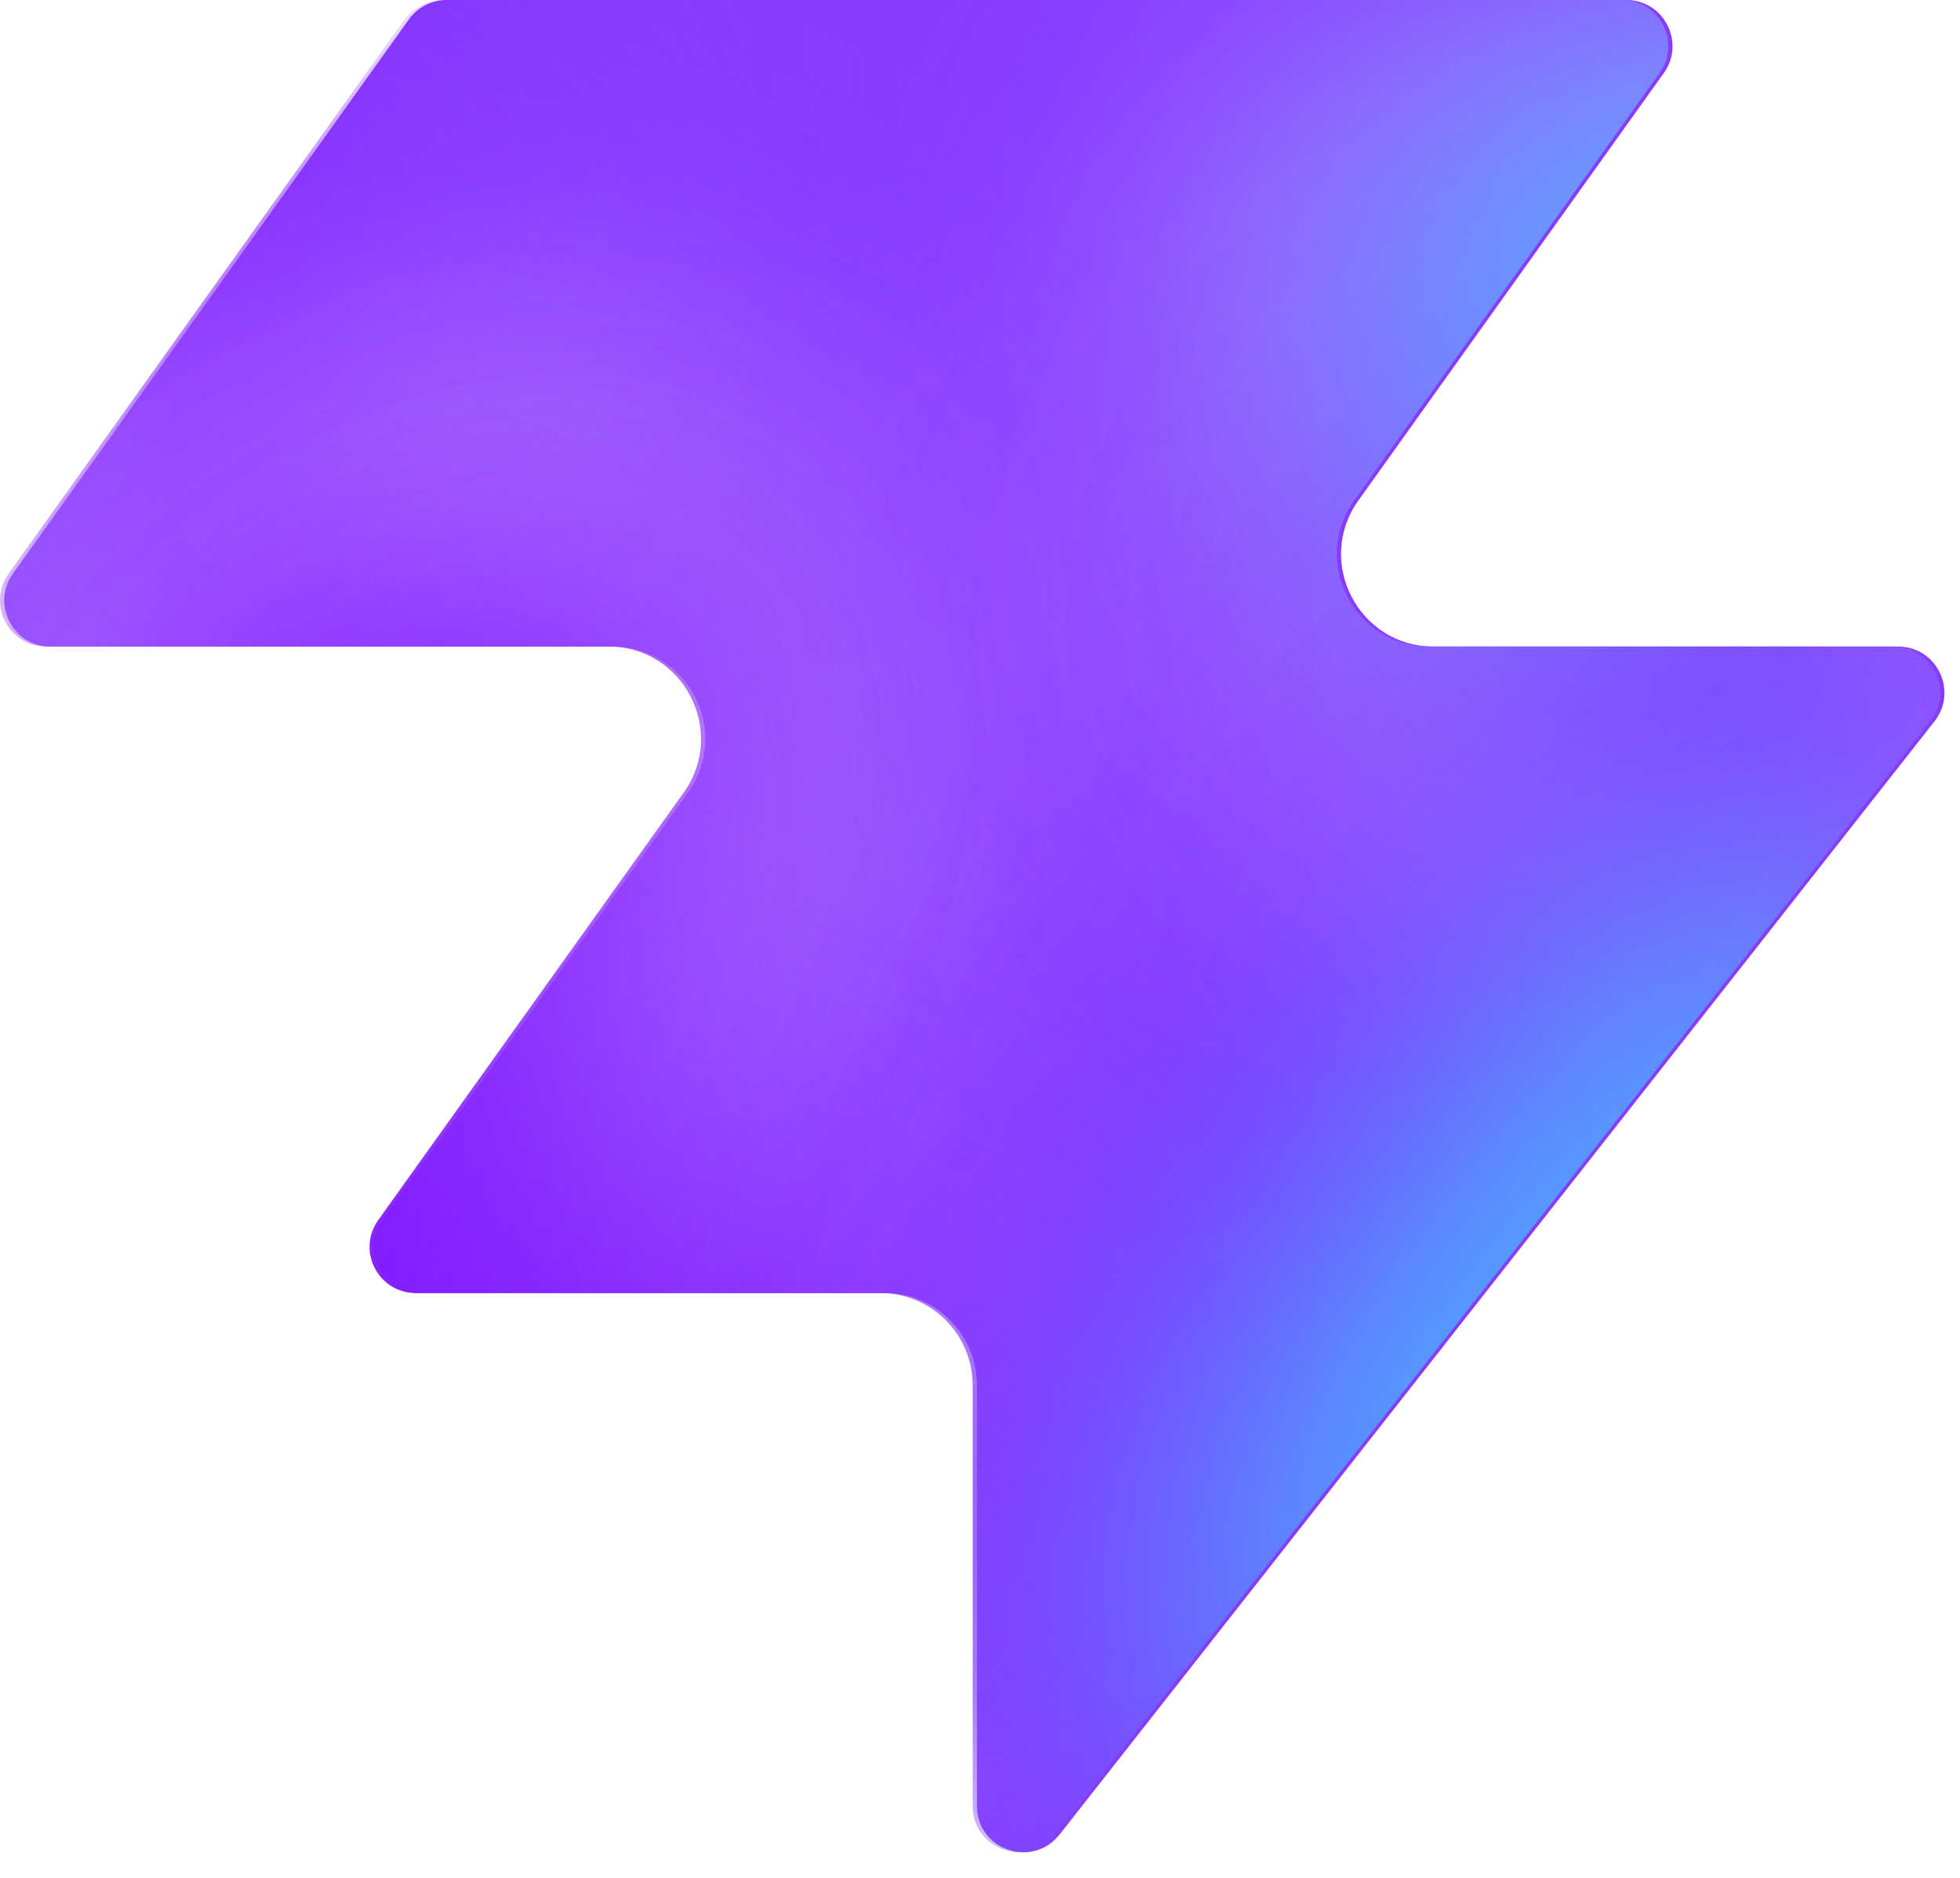
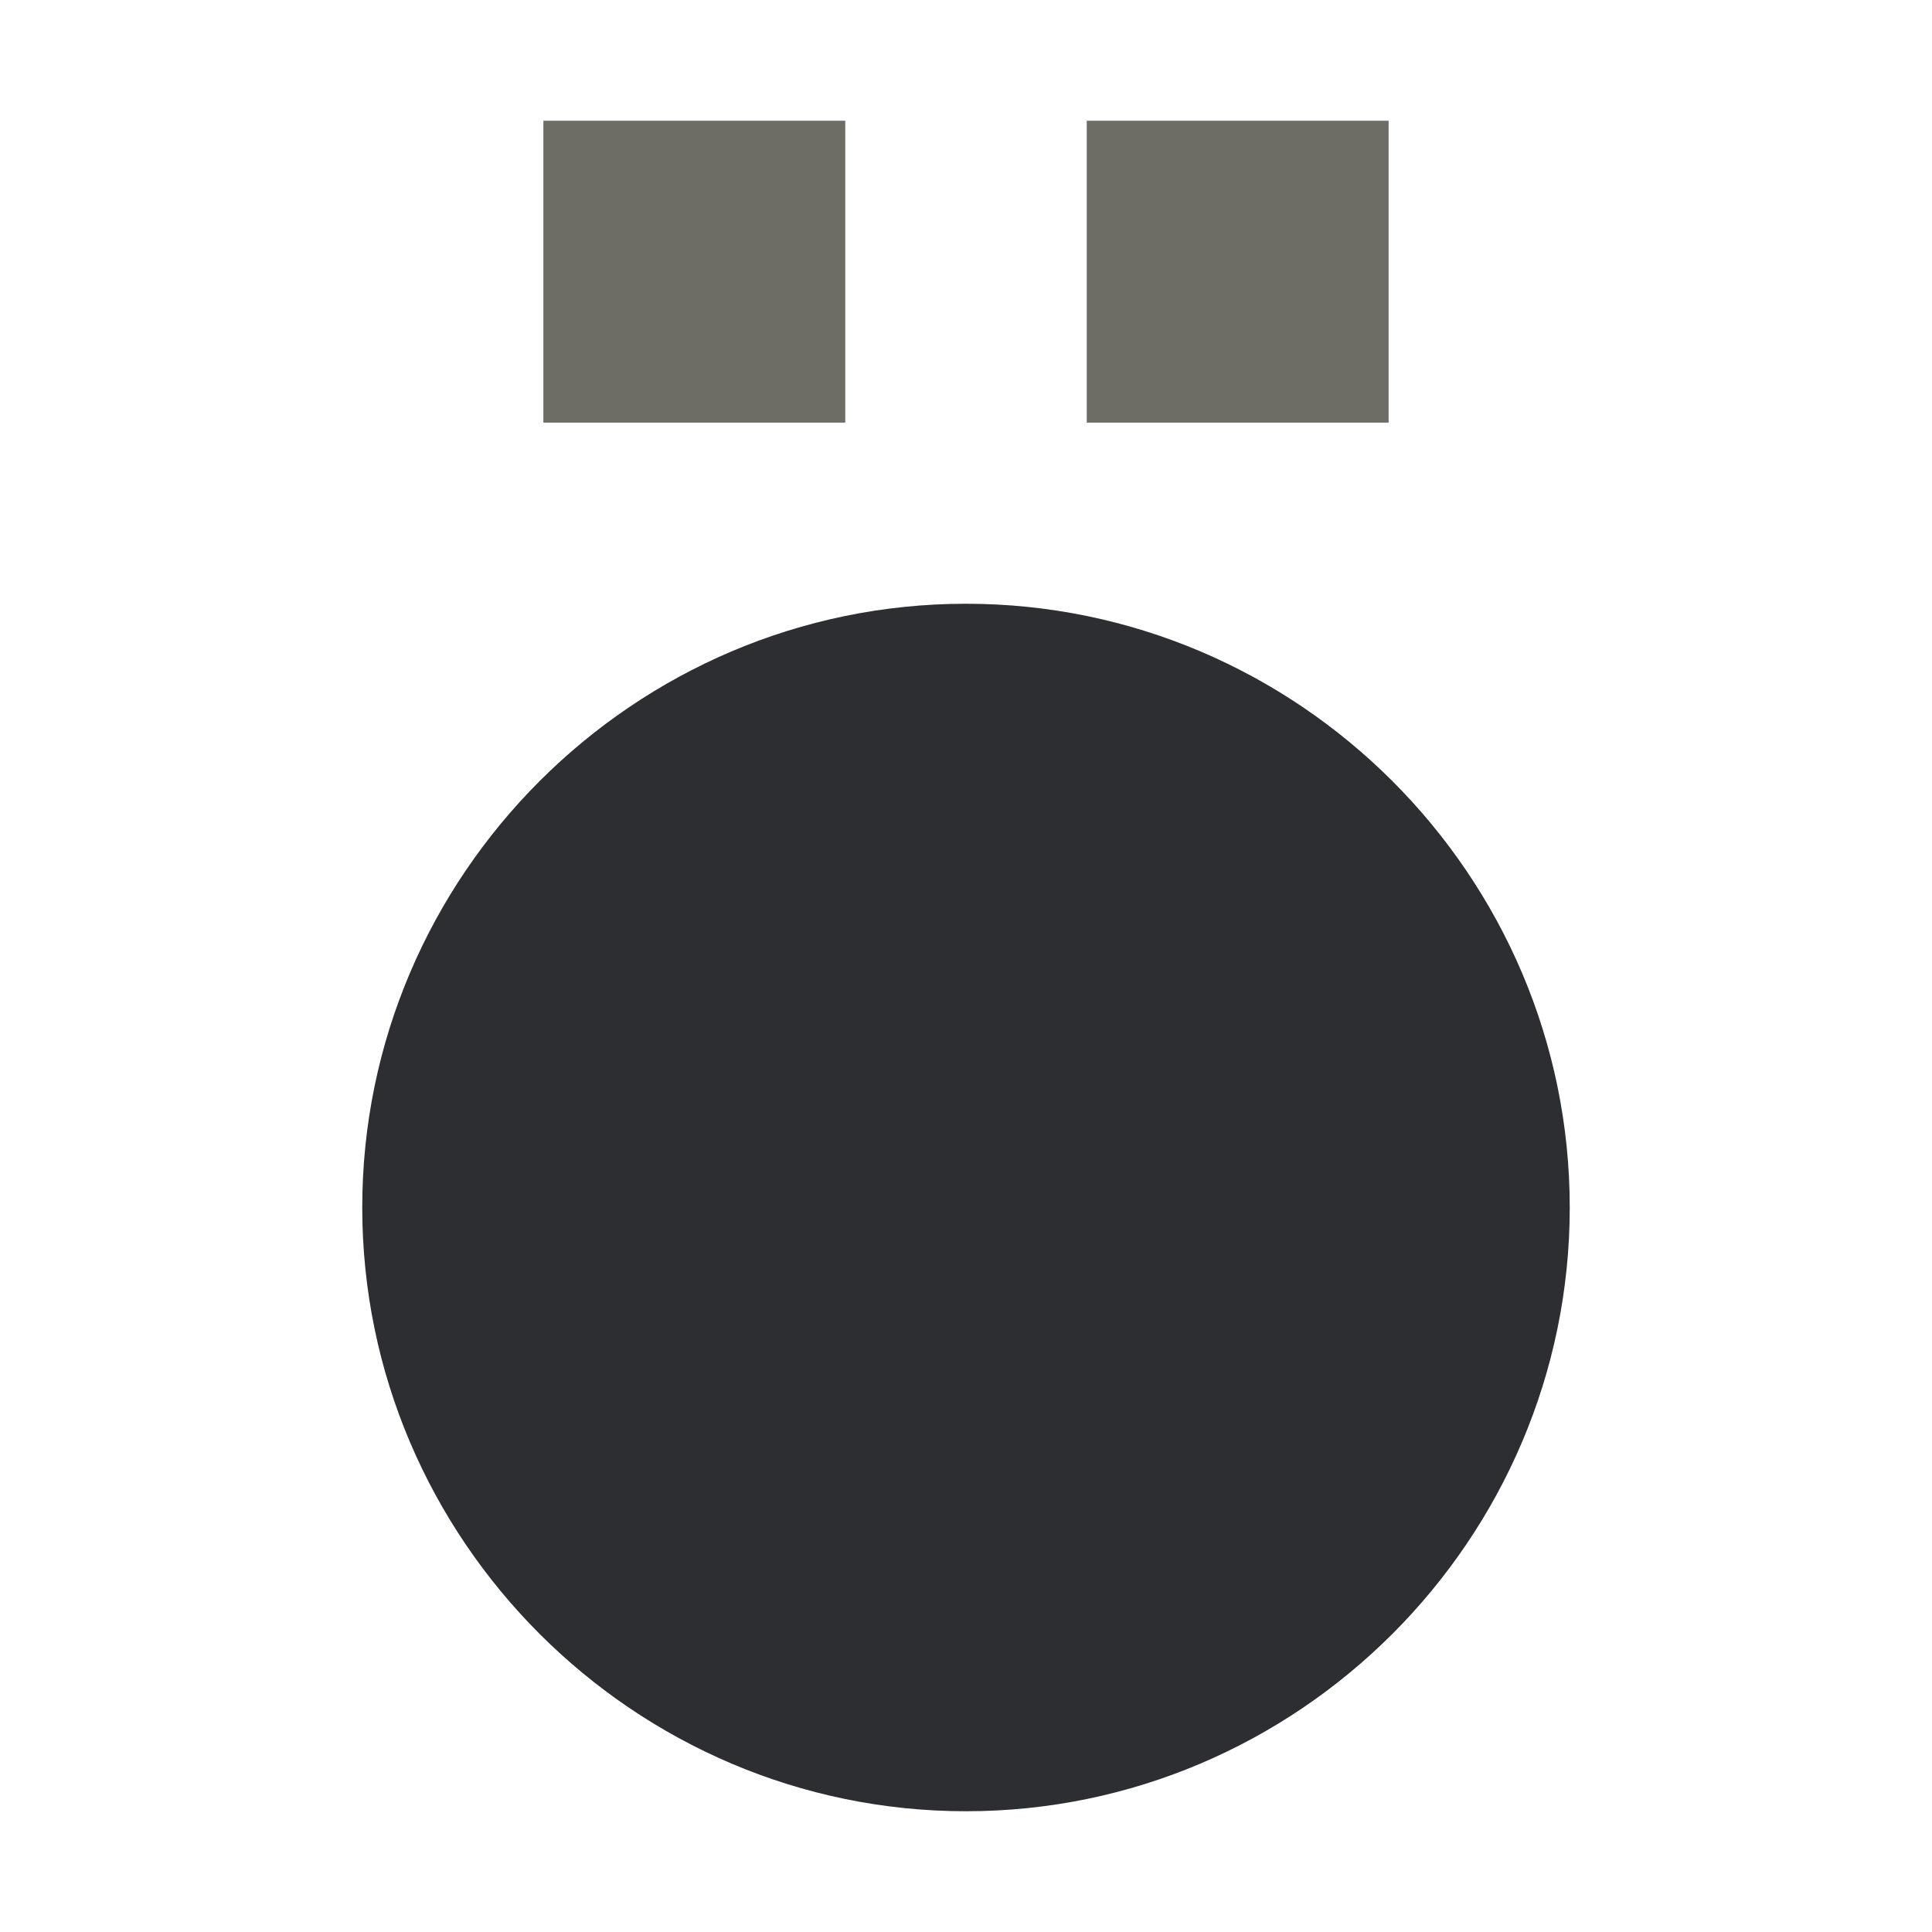
- <svg xmlns="http://www.w3.org/2000/svg" width="48" height="46" fill="none" viewBox="0 0 48 46">
-   <path fill="#863bff" d="M25.946 44.938c-.664.845-2.021.375-2.021-.698V33.937a2.26 2.26 0 0 0-2.262-2.262H10.287c-.92 0-1.456-1.04-.92-1.788l7.48-10.471c1.07-1.497 0-3.578-1.842-3.578H1.237c-.92 0-1.456-1.04-.92-1.788L10.013.474c.214-.297.556-.474.92-.474h28.894c.92 0 1.456 1.04.92 1.788l-7.48 10.471c-1.07 1.498 0 3.579 1.842 3.579h11.377c.943 0 1.473 1.088.89 1.83L25.947 44.94z" style="fill:#863bff;fill:color(display-p3 .525 .23 1);fill-opacity:1" />
-   <mask id="a" width="48" height="46" x="0" y="0" maskUnits="userSpaceOnUse" style="mask-type:alpha">
-     <path fill="#000" d="M25.842 44.938c-.664.844-2.021.375-2.021-.698V33.937a2.26 2.26 0 0 0-2.262-2.262H10.183c-.92 0-1.456-1.04-.92-1.788l7.48-10.471c1.07-1.498 0-3.579-1.842-3.579H1.133c-.92 0-1.456-1.04-.92-1.787L9.91.473c.214-.297.556-.474.92-.474h28.894c.92 0 1.456 1.04.92 1.788l-7.48 10.471c-1.07 1.498 0 3.578 1.842 3.578h11.377c.943 0 1.473 1.088.89 1.832L25.843 44.94z" style="fill:#000;fill-opacity:1" />
-   </mask>
-   <g mask="url(#a)">
-     <g filter="url(#b)">
-       <ellipse cx="5.508" cy="14.704" fill="#ede6ff" rx="5.508" ry="14.704" style="fill:#ede6ff;fill:color(display-p3 .927 .903 1);fill-opacity:1" transform="matrix(.00324 1 1 -.00324 -4.47 31.516)" />
-     </g>
-     <g filter="url(#c)">
-       <ellipse cx="10.399" cy="29.851" fill="#ede6ff" rx="10.399" ry="29.851" style="fill:#ede6ff;fill:color(display-p3 .927 .903 1);fill-opacity:1" transform="matrix(.00324 1 1 -.00324 -39.328 7.883)" />
-     </g>
-     <g filter="url(#d)">
-       <ellipse cx="5.508" cy="30.487" fill="#7e14ff" rx="5.508" ry="30.487" style="fill:#7e14ff;fill:color(display-p3 .492 .077 1);fill-opacity:1" transform="rotate(89.814 -25.913 -14.639)scale(1 -1)" />
-     </g>
-     <g filter="url(#e)">
-       <ellipse cx="5.508" cy="30.599" fill="#7e14ff" rx="5.508" ry="30.599" style="fill:#7e14ff;fill:color(display-p3 .492 .077 1);fill-opacity:1" transform="rotate(89.814 -32.644 -3.334)scale(1 -1)" />
-     </g>
-     <g filter="url(#f)">
-       <ellipse cx="5.508" cy="30.599" fill="#7e14ff" rx="5.508" ry="30.599" style="fill:#7e14ff;fill:color(display-p3 .492 .077 1);fill-opacity:1" transform="matrix(.00324 1 1 -.00324 -34.34 30.47)" />
-     </g>
-     <g filter="url(#g)">
-       <ellipse cx="14.072" cy="22.078" fill="#ede6ff" rx="14.072" ry="22.078" style="fill:#ede6ff;fill:color(display-p3 .927 .903 1);fill-opacity:1" transform="rotate(93.35 24.506 48.493)scale(-1 1)" />
-     </g>
-     <g filter="url(#h)">
-       <ellipse cx="3.47" cy="21.501" fill="#7e14ff" rx="3.47" ry="21.501" style="fill:#7e14ff;fill:color(display-p3 .492 .077 1);fill-opacity:1" transform="rotate(89.009 28.708 47.59)scale(-1 1)" />
-     </g>
-     <g filter="url(#i)">
-       <ellipse cx="3.47" cy="21.501" fill="#7e14ff" rx="3.47" ry="21.501" style="fill:#7e14ff;fill:color(display-p3 .492 .077 1);fill-opacity:1" transform="rotate(89.009 28.708 47.59)scale(-1 1)" />
-     </g>
-     <g filter="url(#j)">
-       <ellipse cx=".387" cy="8.972" fill="#7e14ff" rx="4.407" ry="29.108" style="fill:#7e14ff;fill:color(display-p3 .492 .077 1);fill-opacity:1" transform="rotate(39.51 .387 8.972)" />
-     </g>
-     <g filter="url(#k)">
-       <ellipse cx="47.523" cy="-6.092" fill="#7e14ff" rx="4.407" ry="29.108" style="fill:#7e14ff;fill:color(display-p3 .492 .077 1);fill-opacity:1" transform="rotate(37.892 47.523 -6.092)" />
-     </g>
-     <g filter="url(#l)">
-       <ellipse cx="41.412" cy="6.333" fill="#47bfff" rx="5.971" ry="9.665" style="fill:#47bfff;fill:color(display-p3 .28 .748 1);fill-opacity:1" transform="rotate(37.892 41.412 6.333)" />
-     </g>
-     <g filter="url(#m)">
-       <ellipse cx="-1.879" cy="38.332" fill="#7e14ff" rx="4.407" ry="29.108" style="fill:#7e14ff;fill:color(display-p3 .492 .077 1);fill-opacity:1" transform="rotate(37.892 -1.88 38.332)" />
-     </g>
-     <g filter="url(#n)">
-       <ellipse cx="-1.879" cy="38.332" fill="#7e14ff" rx="4.407" ry="29.108" style="fill:#7e14ff;fill:color(display-p3 .492 .077 1);fill-opacity:1" transform="rotate(37.892 -1.88 38.332)" />
-     </g>
-     <g filter="url(#o)">
-       <ellipse cx="35.651" cy="29.907" fill="#7e14ff" rx="4.407" ry="29.108" style="fill:#7e14ff;fill:color(display-p3 .492 .077 1);fill-opacity:1" transform="rotate(37.892 35.651 29.907)" />
-     </g>
-     <g filter="url(#p)">
-       <ellipse cx="38.418" cy="32.4" fill="#47bfff" rx="5.971" ry="15.297" style="fill:#47bfff;fill:color(display-p3 .28 .748 1);fill-opacity:1" transform="rotate(37.892 38.418 32.4)" />
-     </g>
-   </g>
-   <defs>
-     <filter id="b" width="60.045" height="41.654" x="-19.77" y="16.149" color-interpolation-filters="sRGB" filterUnits="userSpaceOnUse">
-       <feFlood flood-opacity="0" result="BackgroundImageFix" />
-       <feBlend in="SourceGraphic" in2="BackgroundImageFix" result="shape" />
-       <feGaussianBlur result="effect1_foregroundBlur_2002_17158" stdDeviation="7.659" />
-     </filter>
-     <filter id="c" width="90.34" height="51.437" x="-54.613" y="-7.533" color-interpolation-filters="sRGB" filterUnits="userSpaceOnUse">
-       <feFlood flood-opacity="0" result="BackgroundImageFix" />
-       <feBlend in="SourceGraphic" in2="BackgroundImageFix" result="shape" />
-       <feGaussianBlur result="effect1_foregroundBlur_2002_17158" stdDeviation="7.659" />
-     </filter>
-     <filter id="d" width="79.355" height="29.4" x="-49.64" y="2.03" color-interpolation-filters="sRGB" filterUnits="userSpaceOnUse">
-       <feFlood flood-opacity="0" result="BackgroundImageFix" />
-       <feBlend in="SourceGraphic" in2="BackgroundImageFix" result="shape" />
-       <feGaussianBlur result="effect1_foregroundBlur_2002_17158" stdDeviation="4.596" />
-     </filter>
-     <filter id="e" width="79.579" height="29.4" x="-45.045" y="20.029" color-interpolation-filters="sRGB" filterUnits="userSpaceOnUse">
-       <feFlood flood-opacity="0" result="BackgroundImageFix" />
-       <feBlend in="SourceGraphic" in2="BackgroundImageFix" result="shape" />
-       <feGaussianBlur result="effect1_foregroundBlur_2002_17158" stdDeviation="4.596" />
-     </filter>
-     <filter id="f" width="79.579" height="29.4" x="-43.513" y="21.178" color-interpolation-filters="sRGB" filterUnits="userSpaceOnUse">
-       <feFlood flood-opacity="0" result="BackgroundImageFix" />
-       <feBlend in="SourceGraphic" in2="BackgroundImageFix" result="shape" />
-       <feGaussianBlur result="effect1_foregroundBlur_2002_17158" stdDeviation="4.596" />
-     </filter>
-     <filter id="g" width="74.749" height="58.852" x="15.756" y="-17.901" color-interpolation-filters="sRGB" filterUnits="userSpaceOnUse">
-       <feFlood flood-opacity="0" result="BackgroundImageFix" />
-       <feBlend in="SourceGraphic" in2="BackgroundImageFix" result="shape" />
-       <feGaussianBlur result="effect1_foregroundBlur_2002_17158" stdDeviation="7.659" />
-     </filter>
-     <filter id="h" width="61.377" height="25.362" x="23.548" y="2.284" color-interpolation-filters="sRGB" filterUnits="userSpaceOnUse">
-       <feFlood flood-opacity="0" result="BackgroundImageFix" />
-       <feBlend in="SourceGraphic" in2="BackgroundImageFix" result="shape" />
-       <feGaussianBlur result="effect1_foregroundBlur_2002_17158" stdDeviation="4.596" />
-     </filter>
-     <filter id="i" width="61.377" height="25.362" x="23.548" y="2.284" color-interpolation-filters="sRGB" filterUnits="userSpaceOnUse">
-       <feFlood flood-opacity="0" result="BackgroundImageFix" />
-       <feBlend in="SourceGraphic" in2="BackgroundImageFix" result="shape" />
-       <feGaussianBlur result="effect1_foregroundBlur_2002_17158" stdDeviation="4.596" />
-     </filter>
-     <filter id="j" width="56.045" height="63.649" x="-27.636" y="-22.853" color-interpolation-filters="sRGB" filterUnits="userSpaceOnUse">
-       <feFlood flood-opacity="0" result="BackgroundImageFix" />
-       <feBlend in="SourceGraphic" in2="BackgroundImageFix" result="shape" />
-       <feGaussianBlur result="effect1_foregroundBlur_2002_17158" stdDeviation="4.596" />
-     </filter>
-     <filter id="k" width="54.814" height="64.646" x="20.116" y="-38.415" color-interpolation-filters="sRGB" filterUnits="userSpaceOnUse">
-       <feFlood flood-opacity="0" result="BackgroundImageFix" />
-       <feBlend in="SourceGraphic" in2="BackgroundImageFix" result="shape" />
-       <feGaussianBlur result="effect1_foregroundBlur_2002_17158" stdDeviation="4.596" />
-     </filter>
-     <filter id="l" width="33.541" height="35.313" x="24.641" y="-11.323" color-interpolation-filters="sRGB" filterUnits="userSpaceOnUse">
-       <feFlood flood-opacity="0" result="BackgroundImageFix" />
-       <feBlend in="SourceGraphic" in2="BackgroundImageFix" result="shape" />
-       <feGaussianBlur result="effect1_foregroundBlur_2002_17158" stdDeviation="4.596" />
-     </filter>
-     <filter id="m" width="54.814" height="64.646" x="-29.286" y="6.009" color-interpolation-filters="sRGB" filterUnits="userSpaceOnUse">
-       <feFlood flood-opacity="0" result="BackgroundImageFix" />
-       <feBlend in="SourceGraphic" in2="BackgroundImageFix" result="shape" />
-       <feGaussianBlur result="effect1_foregroundBlur_2002_17158" stdDeviation="4.596" />
-     </filter>
-     <filter id="n" width="54.814" height="64.646" x="-29.286" y="6.009" color-interpolation-filters="sRGB" filterUnits="userSpaceOnUse">
-       <feFlood flood-opacity="0" result="BackgroundImageFix" />
-       <feBlend in="SourceGraphic" in2="BackgroundImageFix" result="shape" />
-       <feGaussianBlur result="effect1_foregroundBlur_2002_17158" stdDeviation="4.596" />
-     </filter>
-     <filter id="o" width="54.814" height="64.646" x="8.244" y="-2.416" color-interpolation-filters="sRGB" filterUnits="userSpaceOnUse">
-       <feFlood flood-opacity="0" result="BackgroundImageFix" />
-       <feBlend in="SourceGraphic" in2="BackgroundImageFix" result="shape" />
-       <feGaussianBlur result="effect1_foregroundBlur_2002_17158" stdDeviation="4.596" />
-     </filter>
-     <filter id="p" width="39.409" height="43.623" x="18.713" y="10.588" color-interpolation-filters="sRGB" filterUnits="userSpaceOnUse">
-       <feFlood flood-opacity="0" result="BackgroundImageFix" />
-       <feBlend in="SourceGraphic" in2="BackgroundImageFix" result="shape" />
-       <feGaussianBlur result="effect1_foregroundBlur_2002_17158" stdDeviation="4.596" />
-     </filter>
-   </defs>
+ <svg xmlns="http://www.w3.org/2000/svg" viewBox="0 0 32 32">
+   <path fill="#2D2E32" d="M16,10c5.5,0,10,4.5,10,10s-4.5,10-10,10s-10-4.5-10-10S10.5,10,16,10z M16,14c3.3,0,6,2.7,6,6s-2.7,6-6,6s-6-2.7-6-6S12.7,14,16,14z" />
+   <rect fill="#6D6D66" x="9" y="2" width="5" height="5" />
+   <rect fill="#6D6D66" x="18" y="2" width="5" height="5" />
</svg>
